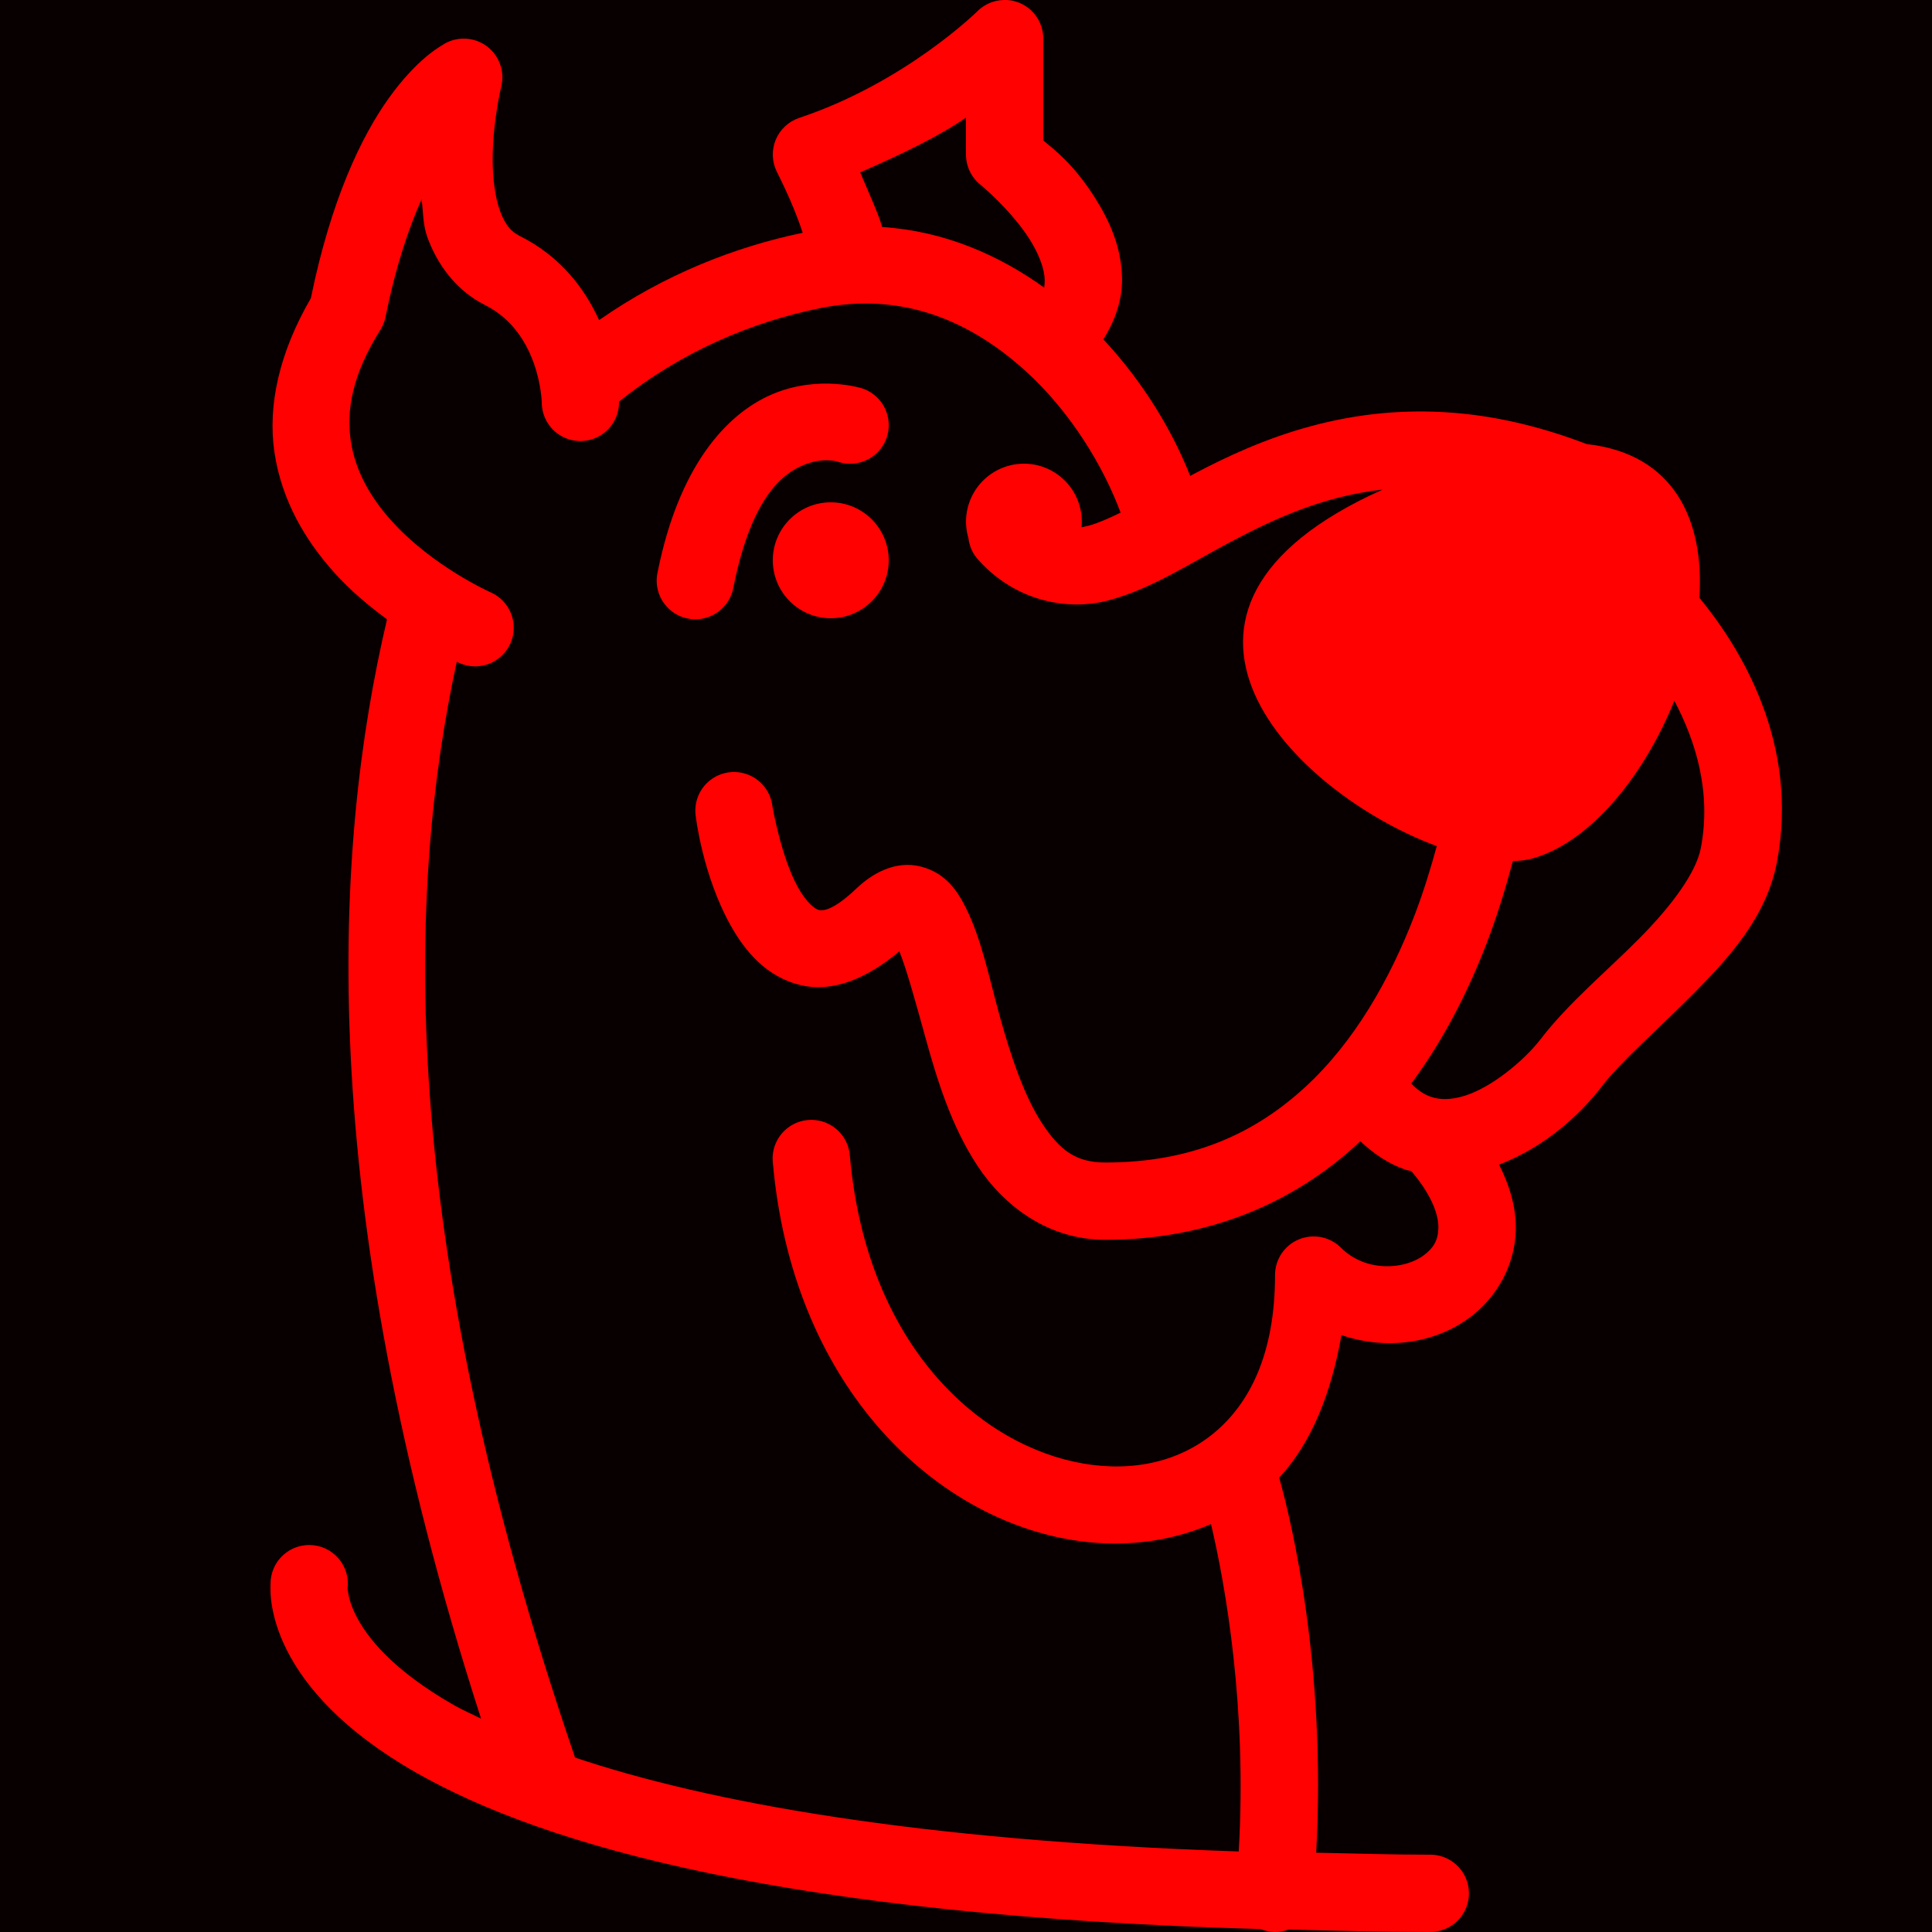
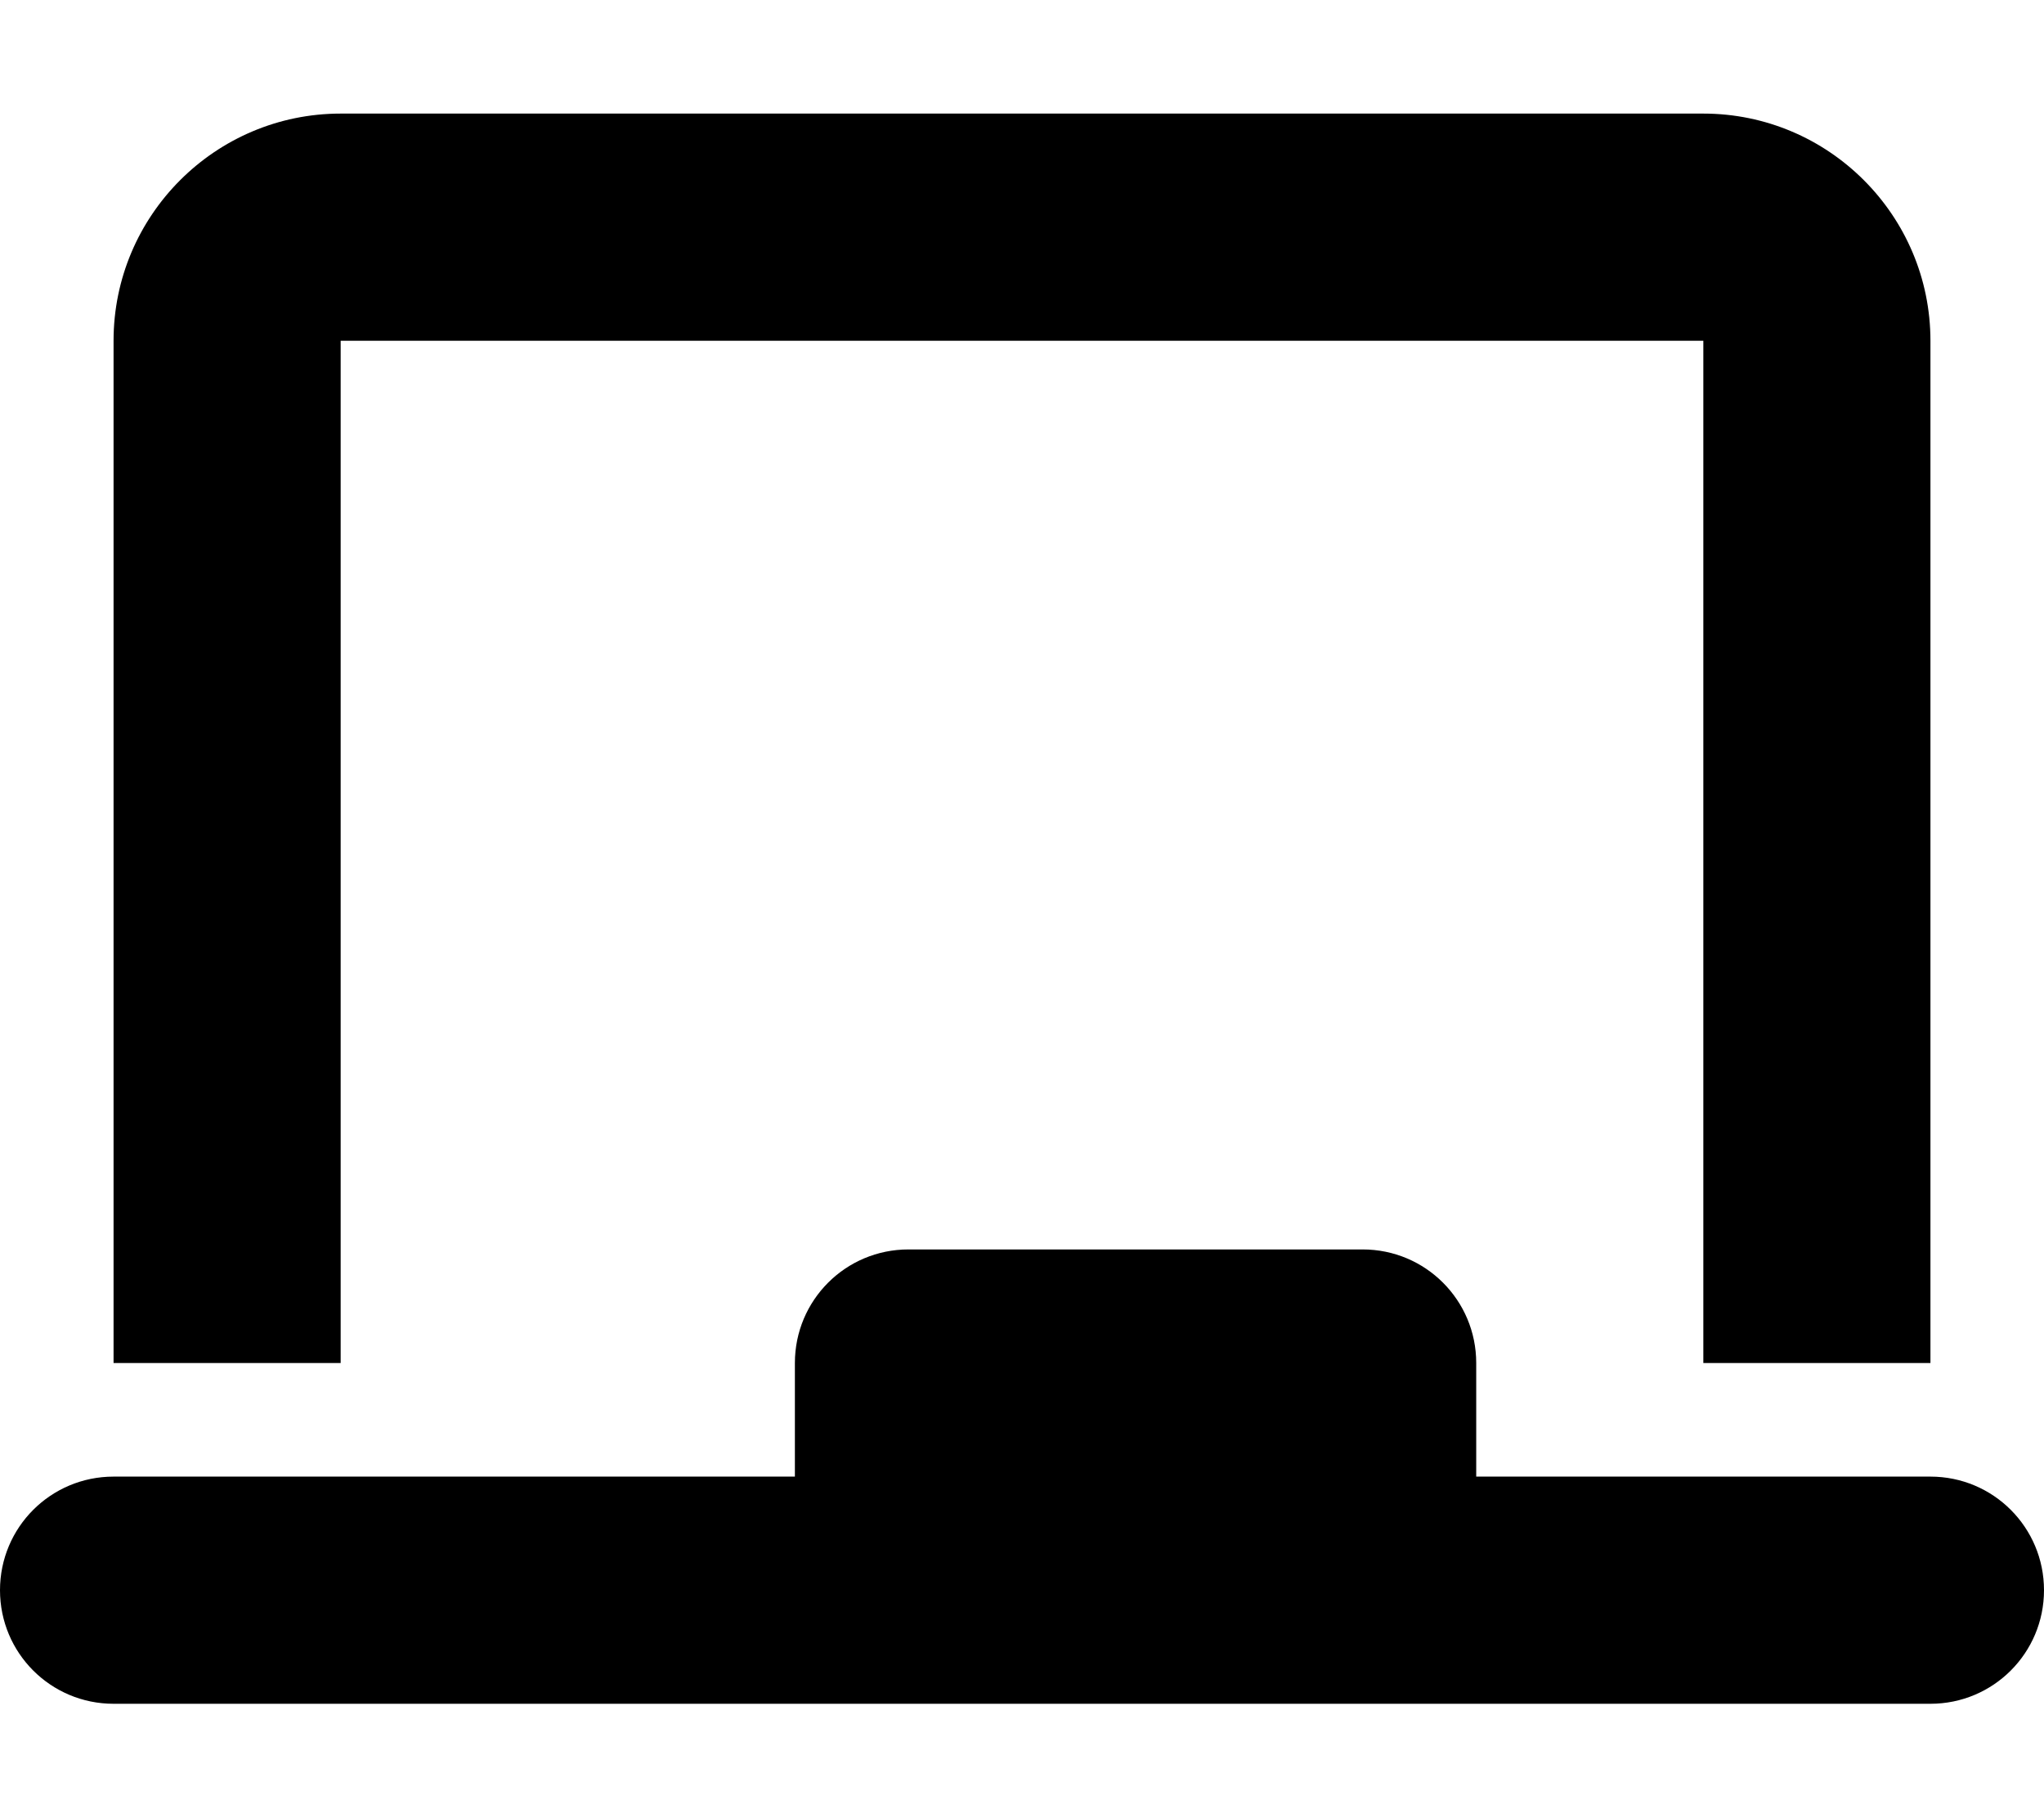
- <svg xmlns="http://www.w3.org/2000/svg" viewBox="0,0,256,256" width="50px" height="50px" fill-rule="nonzero">
-   <g fill="#080000" fill-rule="nonzero" stroke="none" stroke-width="1" stroke-linecap="butt" stroke-linejoin="miter" stroke-miterlimit="10" stroke-dasharray="" stroke-dashoffset="0" font-family="none" font-weight="none" font-size="none" text-anchor="none" style="mix-blend-mode: normal">
-     <path d="M0,256v-256h256v256z" id="bgRectangle" />
-   </g>
-   <g fill="#ff0101" fill-rule="nonzero" stroke="none" stroke-width="1" stroke-linecap="butt" stroke-linejoin="miter" stroke-miterlimit="10" stroke-dasharray="" stroke-dashoffset="0" font-family="none" font-weight="none" font-size="none" text-anchor="none" style="mix-blend-mode: normal">
-     <g transform="scale(5.12,5.12)">
-       <path d="M25.971,0c-0.255,0.008 -0.497,0.112 -0.678,0.293c0,0 -1.862,1.842 -4.609,2.758c-0.275,0.092 -0.497,0.298 -0.608,0.566c-0.111,0.268 -0.1,0.571 0.03,0.83c0.363,0.726 0.546,1.208 0.668,1.578c-1.734,0.36 -3.565,1.07 -5.27,2.26c-0.364,-0.797 -0.975,-1.639 -2.057,-2.18c-0.232,-0.116 -0.38,-0.299 -0.508,-0.65c-0.128,-0.351 -0.189,-0.842 -0.189,-1.33c0,-0.977 0.221,-1.883 0.221,-1.883c0.074,-0.296 0.009,-0.61 -0.177,-0.852c-0.186,-0.242 -0.472,-0.386 -0.778,-0.39c-0.161,-0.003 -0.319,0.034 -0.463,0.105c0,0 -0.261,0.14 -0.527,0.365c-0.266,0.225 -0.605,0.569 -0.965,1.072c-0.71,0.994 -1.493,2.623 -2.016,5.176c-0.821,1.413 -1.12,2.784 -0.943,3.982c0.187,1.271 0.823,2.309 1.537,3.105c0.446,0.497 0.92,0.885 1.377,1.223c-1.373,5.842 -1.942,14.86 2.434,28.451c-0.234,-0.117 -0.501,-0.234 -0.703,-0.35c-1.616,-0.924 -2.263,-1.777 -2.539,-2.328c-0.138,-0.276 -0.184,-0.48 -0.201,-0.6c-0.017,-0.12 -0.014,-0.078 -0.014,-0.078c0.04,-0.285 -0.045,-0.573 -0.233,-0.791c-0.188,-0.218 -0.46,-0.345 -0.748,-0.347c-0.513,-0.005 -0.947,0.379 -1.004,0.889c0,0 -0.028,0.292 0.018,0.609c0.045,0.318 0.155,0.739 0.393,1.213c0.474,0.949 1.452,2.096 3.336,3.172c3.379,1.931 9.722,3.708 21.869,4.057c0.231,0.094 0.489,0.098 0.723,0.012c1.188,0.028 2.355,0.062 3.654,0.062c0.361,0.005 0.696,-0.184 0.878,-0.496c0.182,-0.311 0.182,-0.697 0,-1.008c-0.182,-0.311 -0.517,-0.501 -0.878,-0.496c-1.047,0 -1.968,-0.032 -2.939,-0.051c0.267,-4.8 -0.634,-8.555 -0.957,-9.707c0.845,-0.905 1.35,-2.206 1.611,-3.689c1.144,0.391 2.403,0.229 3.326,-0.459c0.667,-0.497 1.162,-1.315 1.186,-2.256c0.014,-0.556 -0.145,-1.127 -0.432,-1.697c1.137,-0.435 2.054,-1.237 2.668,-2.035c0,-0.001 0,-0.001 0,-0.002c0.489,-0.636 1.463,-1.479 2.389,-2.414c0.926,-0.935 1.865,-1.982 2.131,-3.367c0.598,-3.115 -0.973,-5.599 -2.004,-6.852c0.129,-2.004 -0.651,-3.727 -2.916,-3.977c-1.118,-0.428 -2.164,-0.676 -3.141,-0.781c-2.986,-0.322 -5.317,0.647 -7.041,1.562c-0.03,0.016 -0.051,0.027 -0.08,0.043c-0.468,-1.185 -1.221,-2.433 -2.248,-3.535c0.314,-0.496 0.489,-1.039 0.484,-1.557c-0.007,-0.816 -0.326,-1.512 -0.688,-2.086c-0.565,-0.897 -1.055,-1.254 -1.35,-1.504v-2.637c0,-0.27 -0.109,-0.529 -0.303,-0.718c-0.194,-0.188 -0.456,-0.29 -0.726,-0.282zM25,3.043v0.957c-0,0.305 0.138,0.593 0.377,0.783c0,0 0.795,0.654 1.279,1.424c0.242,0.385 0.378,0.771 0.381,1.039c0.001,0.07 -0.003,0.134 -0.014,0.197c-1.178,-0.846 -2.585,-1.46 -4.168,-1.566c-0.009,-0.001 -0.018,0.001 -0.027,0c-0.002,-0.008 -0.002,-0.013 -0.004,-0.021c-0.084,-0.311 -0.356,-0.899 -0.562,-1.395c1.038,-0.453 2.047,-0.936 2.738,-1.418zM10.91,5.158c0.047,0.33 0.03,0.649 0.15,0.98c0.247,0.68 0.724,1.372 1.492,1.756c1.429,0.715 1.469,2.518 1.469,2.518c-0.001,0.36 0.192,0.693 0.504,0.871c0.313,0.178 0.697,0.175 1.006,-0.009c0.309,-0.184 0.496,-0.52 0.489,-0.88c1.632,-1.311 3.452,-2.059 5.18,-2.414c2.155,-0.443 3.912,0.332 5.328,1.609c1.187,1.071 2.038,2.502 2.473,3.678c-0.308,0.15 -0.591,0.274 -0.818,0.336c-0.075,0.02 -0.129,0.028 -0.193,0.043c0.041,-0.421 -0.097,-0.84 -0.381,-1.153c-0.284,-0.314 -0.687,-0.493 -1.11,-0.493c-0.473,0.001 -0.918,0.225 -1.201,0.604c-0.283,0.38 -0.37,0.87 -0.235,1.324c0.024,0.213 0.116,0.412 0.262,0.568c0.949,1.054 2.293,1.331 3.381,1.037c1.088,-0.294 2.036,-0.921 3.111,-1.492c1.165,-0.619 2.429,-1.2 3.967,-1.371c-6.994,3.135 -2.33,7.851 1.4,9.227c-0.161,0.586 -0.343,1.184 -0.574,1.787c-0.639,1.665 -1.562,3.288 -2.846,4.463c-1.283,1.175 -2.899,1.939 -5.158,1.939c-0.77,0 -1.181,-0.323 -1.637,-1.014c-0.456,-0.691 -0.809,-1.734 -1.094,-2.766c-0.285,-1.031 -0.476,-2.011 -0.883,-2.82c-0.203,-0.405 -0.502,-0.891 -1.16,-1.059c-0.658,-0.167 -1.256,0.176 -1.662,0.562c-0.636,0.607 -0.892,0.581 -0.982,0.561c-0.09,-0.021 -0.314,-0.185 -0.535,-0.582c-0.442,-0.794 -0.664,-2.107 -0.664,-2.107c-0.043,-0.36 -0.277,-0.668 -0.612,-0.806c-0.335,-0.138 -0.718,-0.084 -1.002,0.14c-0.284,0.225 -0.424,0.585 -0.367,0.943c0,0 0.175,1.508 0.896,2.803c0.361,0.647 0.91,1.343 1.832,1.557c0.831,0.192 1.713,-0.184 2.539,-0.877c0.179,0.437 0.4,1.236 0.672,2.219c0.3,1.087 0.669,2.299 1.352,3.334c0.683,1.035 1.827,1.912 3.307,1.912c2.73,0 4.907,-0.999 6.508,-2.465c0.031,-0.029 0.059,-0.059 0.09,-0.088c0.356,0.337 0.75,0.595 1.174,0.74c0.049,0.017 0.099,0.021 0.148,0.035c0.569,0.672 0.707,1.173 0.699,1.48c-0.008,0.314 -0.129,0.514 -0.381,0.701c-0.503,0.375 -1.504,0.438 -2.139,-0.197c-0.286,-0.286 -0.716,-0.371 -1.09,-0.217c-0.374,0.155 -0.617,0.519 -0.617,0.924c0,2.027 -0.65,3.299 -1.547,4.059c-0.897,0.76 -2.111,1.047 -3.43,0.816c-2.638,-0.46 -5.591,-3.021 -6.027,-7.963c-0.026,-0.36 -0.244,-0.679 -0.571,-0.833c-0.327,-0.154 -0.711,-0.12 -1.006,0.089c-0.295,0.209 -0.454,0.561 -0.416,0.92c0.501,5.683 4.048,9.123 7.676,9.756c1.258,0.22 2.533,0.089 3.664,-0.4c0.377,1.598 0.935,4.757 0.717,8.473c-8.363,-0.284 -13.756,-1.282 -17.176,-2.43c-4.698,-13.718 -4.31,-22.588 -3.062,-28.359c0.015,0.006 0.08,0.037 0.08,0.037c0.508,0.218 1.096,-0.016 1.314,-0.523c0.218,-0.508 -0.016,-1.096 -0.523,-1.314c0,0 -1.502,-0.669 -2.566,-1.855c-0.532,-0.593 -0.932,-1.282 -1.047,-2.061c-0.115,-0.779 0.024,-1.695 0.768,-2.879c0.064,-0.103 0.109,-0.217 0.133,-0.336c0.265,-1.323 0.595,-2.275 0.93,-3.037zM21.604,9.934c-0.432,-0.026 -1.017,0.012 -1.623,0.271c-1.213,0.52 -2.421,1.898 -2.961,4.6c-0.081,0.355 0.038,0.725 0.309,0.968c0.271,0.242 0.653,0.318 0.996,0.198c0.343,-0.12 0.595,-0.417 0.656,-0.775c0.46,-2.299 1.252,-2.92 1.789,-3.15c0.537,-0.23 0.914,-0.096 0.914,-0.096c0.339,0.113 0.713,0.037 0.98,-0.2c0.268,-0.237 0.388,-0.599 0.316,-0.949c-0.072,-0.35 -0.325,-0.636 -0.664,-0.749c0,0 -0.281,-0.091 -0.713,-0.117zM21.5,13c-0.828,0 -1.5,0.672 -1.5,1.5c0,0.828 0.672,1.5 1.5,1.5c0.828,0 1.5,-0.672 1.5,-1.5c0,-0.828 -0.672,-1.5 -1.5,-1.5zM43.332,18.135c0.543,1.028 0.966,2.347 0.686,3.811c-0.122,0.636 -0.746,1.486 -1.588,2.336c-0.842,0.85 -1.839,1.675 -2.553,2.604c-0.444,0.577 -1.289,1.265 -1.979,1.475c-0.345,0.105 -0.624,0.108 -0.871,0.023c-0.159,-0.054 -0.326,-0.157 -0.504,-0.342c0.844,-1.138 1.478,-2.397 1.955,-3.641c0.276,-0.719 0.489,-1.427 0.674,-2.115c0.189,-0.007 0.367,-0.027 0.523,-0.072c1.501,-0.434 2.876,-2.147 3.656,-4.078z" />
-     </g>
-   </g>
+ <svg xmlns="http://www.w3.org/2000/svg" viewBox="0 0 576 512">
+   <path d="M96 32C60.7 32 32 60.7 32 96V384H96V96l384 0V384h64V96c0-35.3-28.7-64-64-64H96zM224 384v32H32c-17.7 0-32 14.3-32 32s14.3 32 32 32H544c17.7 0 32-14.3 32-32s-14.3-32-32-32H416V384c0-17.7-14.3-32-32-32H256c-17.7 0-32 14.3-32 32z" />
</svg>
